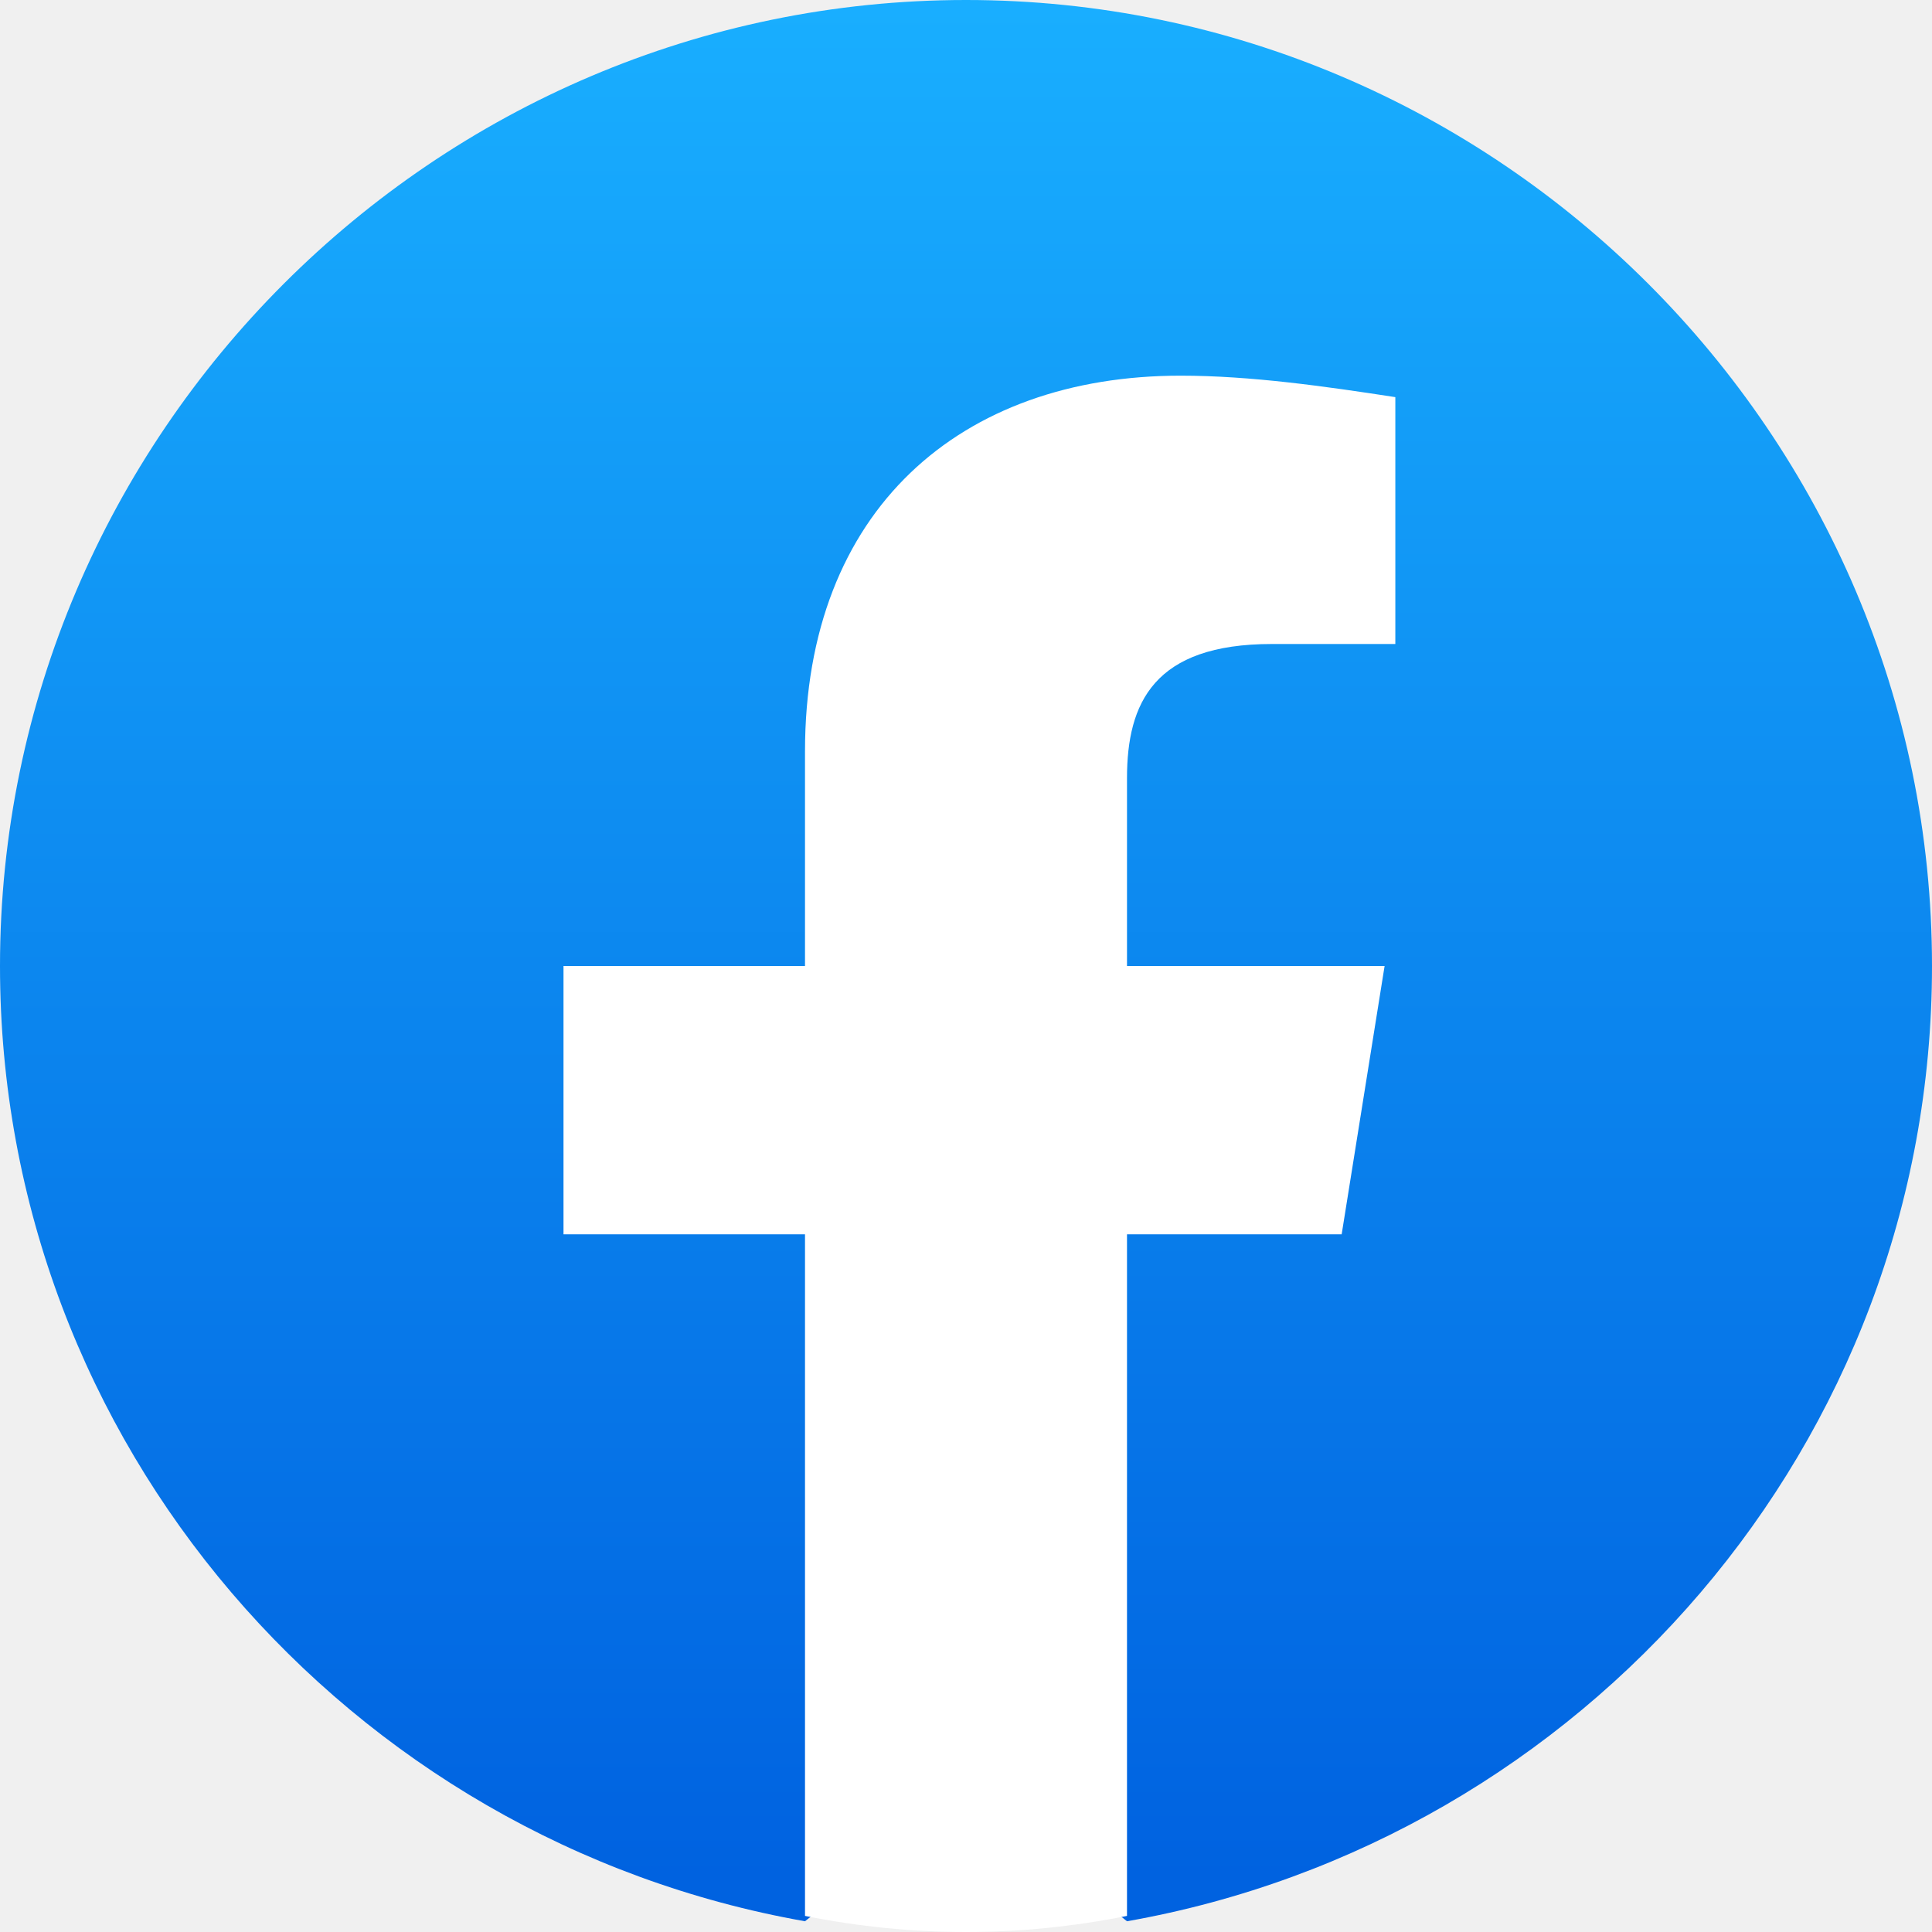
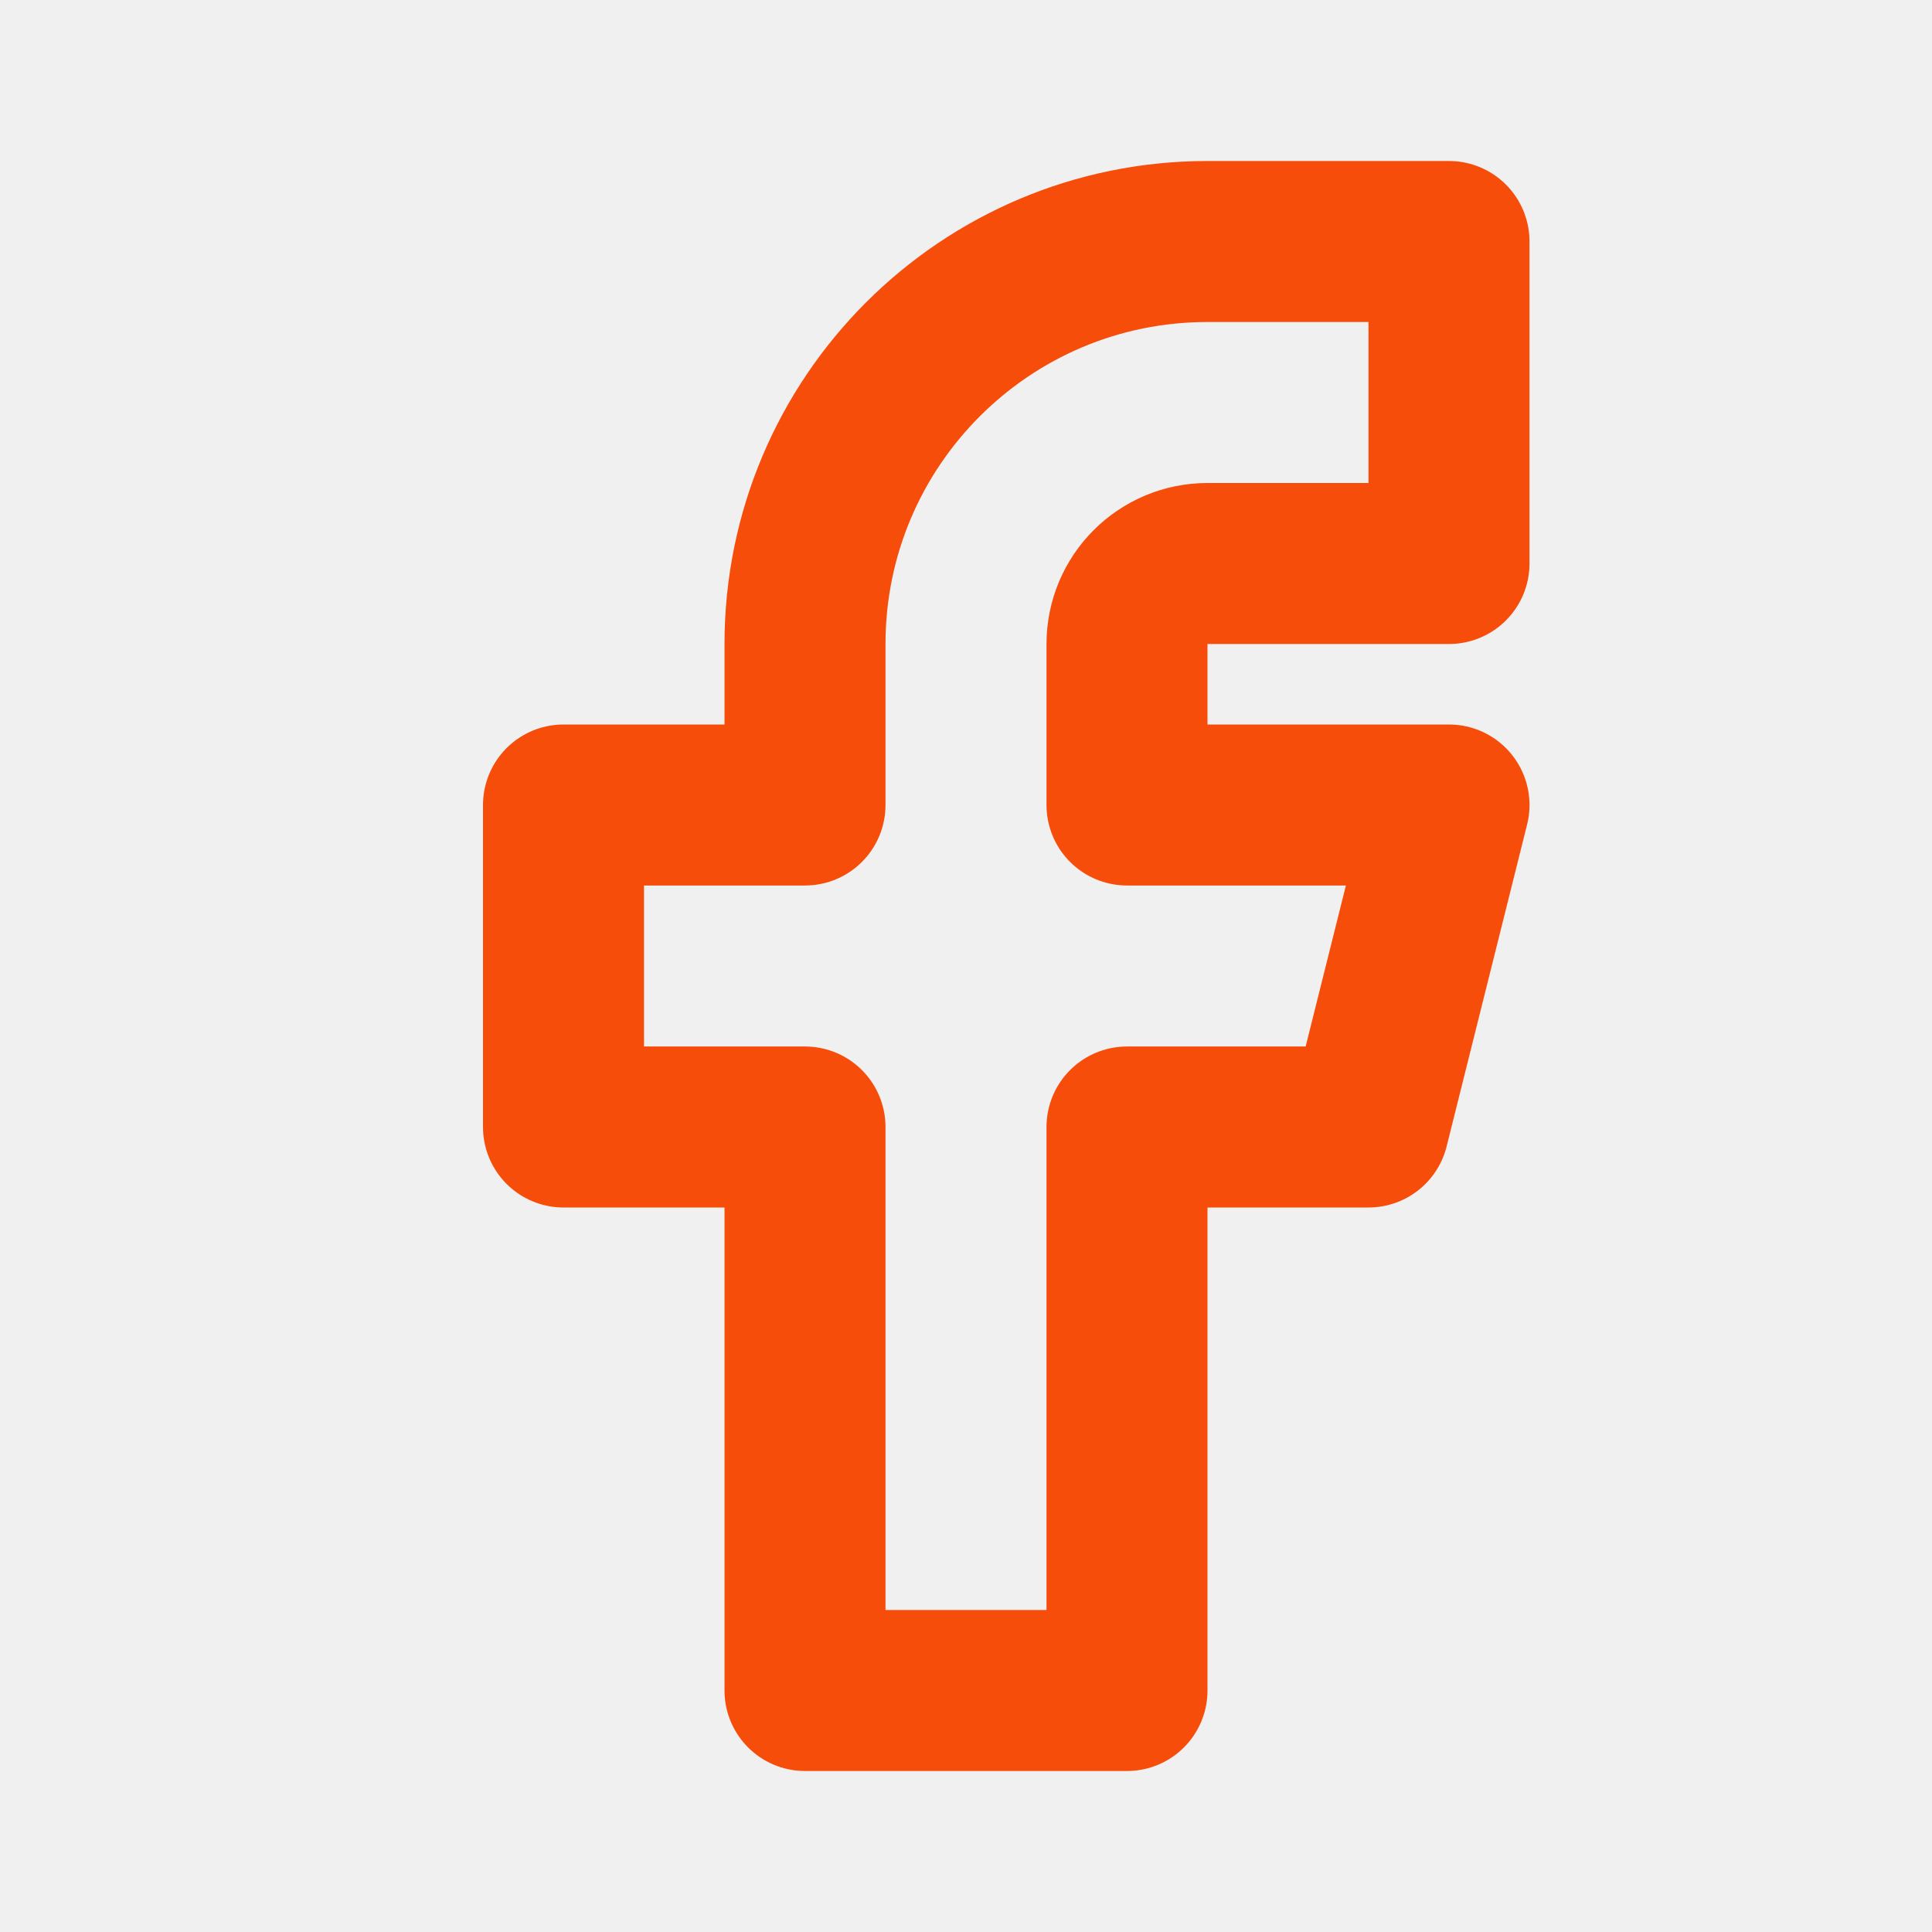
- <svg xmlns="http://www.w3.org/2000/svg" viewBox="0 0 36 36" fill="url(#a)" height="40" width="40">
-   <defs>
-     <linearGradient x1="50%" x2="50%" y1="97.078%" y2="0%" id="a">
-       <stop offset="0%" stop-color="#0062E0" />
-       <stop offset="100%" stop-color="#19AFFF" />
-     </linearGradient>
-   </defs>
-   <path d="M15 35.8C6.5 34.3 0 26.9 0 18 0 8.1 8.1 0 18 0s18 8.1 18 18c0 8.9-6.5 16.3-15 17.8l-1-.8h-4l-1 .8z" />
-   <path fill="#FFF" d="m25 23 .8-5H21v-3.5c0-1.4.5-2.5 2.7-2.5H26V7.4c-1.3-.2-2.7-.4-4-.4-4.1 0-7 2.5-7 7v4h-4.5v5H15v12.7c1 .2 2 .3 3 .3s2-.1 3-.3V23h4z" />
+ <svg xmlns="http://www.w3.org/2000/svg" width="24" height="24" viewBox="0 0 24 24" fill="none" stroke="#f74d0b" stroke-width="2" stroke-linecap="round" stroke-linejoin="round" class="icon icon-tabler icons-tabler-outline icon-tabler-brand-facebook">
+   <path stroke="none" d="M0 0h24v24H0z" fill="none" />
+   <path d="M7 10v4h3v7h4v-7h3l1 -4h-4v-2a1 1 0 0 1 1 -1h3v-4h-3a5 5 0 0 0 -5 5v2h-3" />
</svg>
